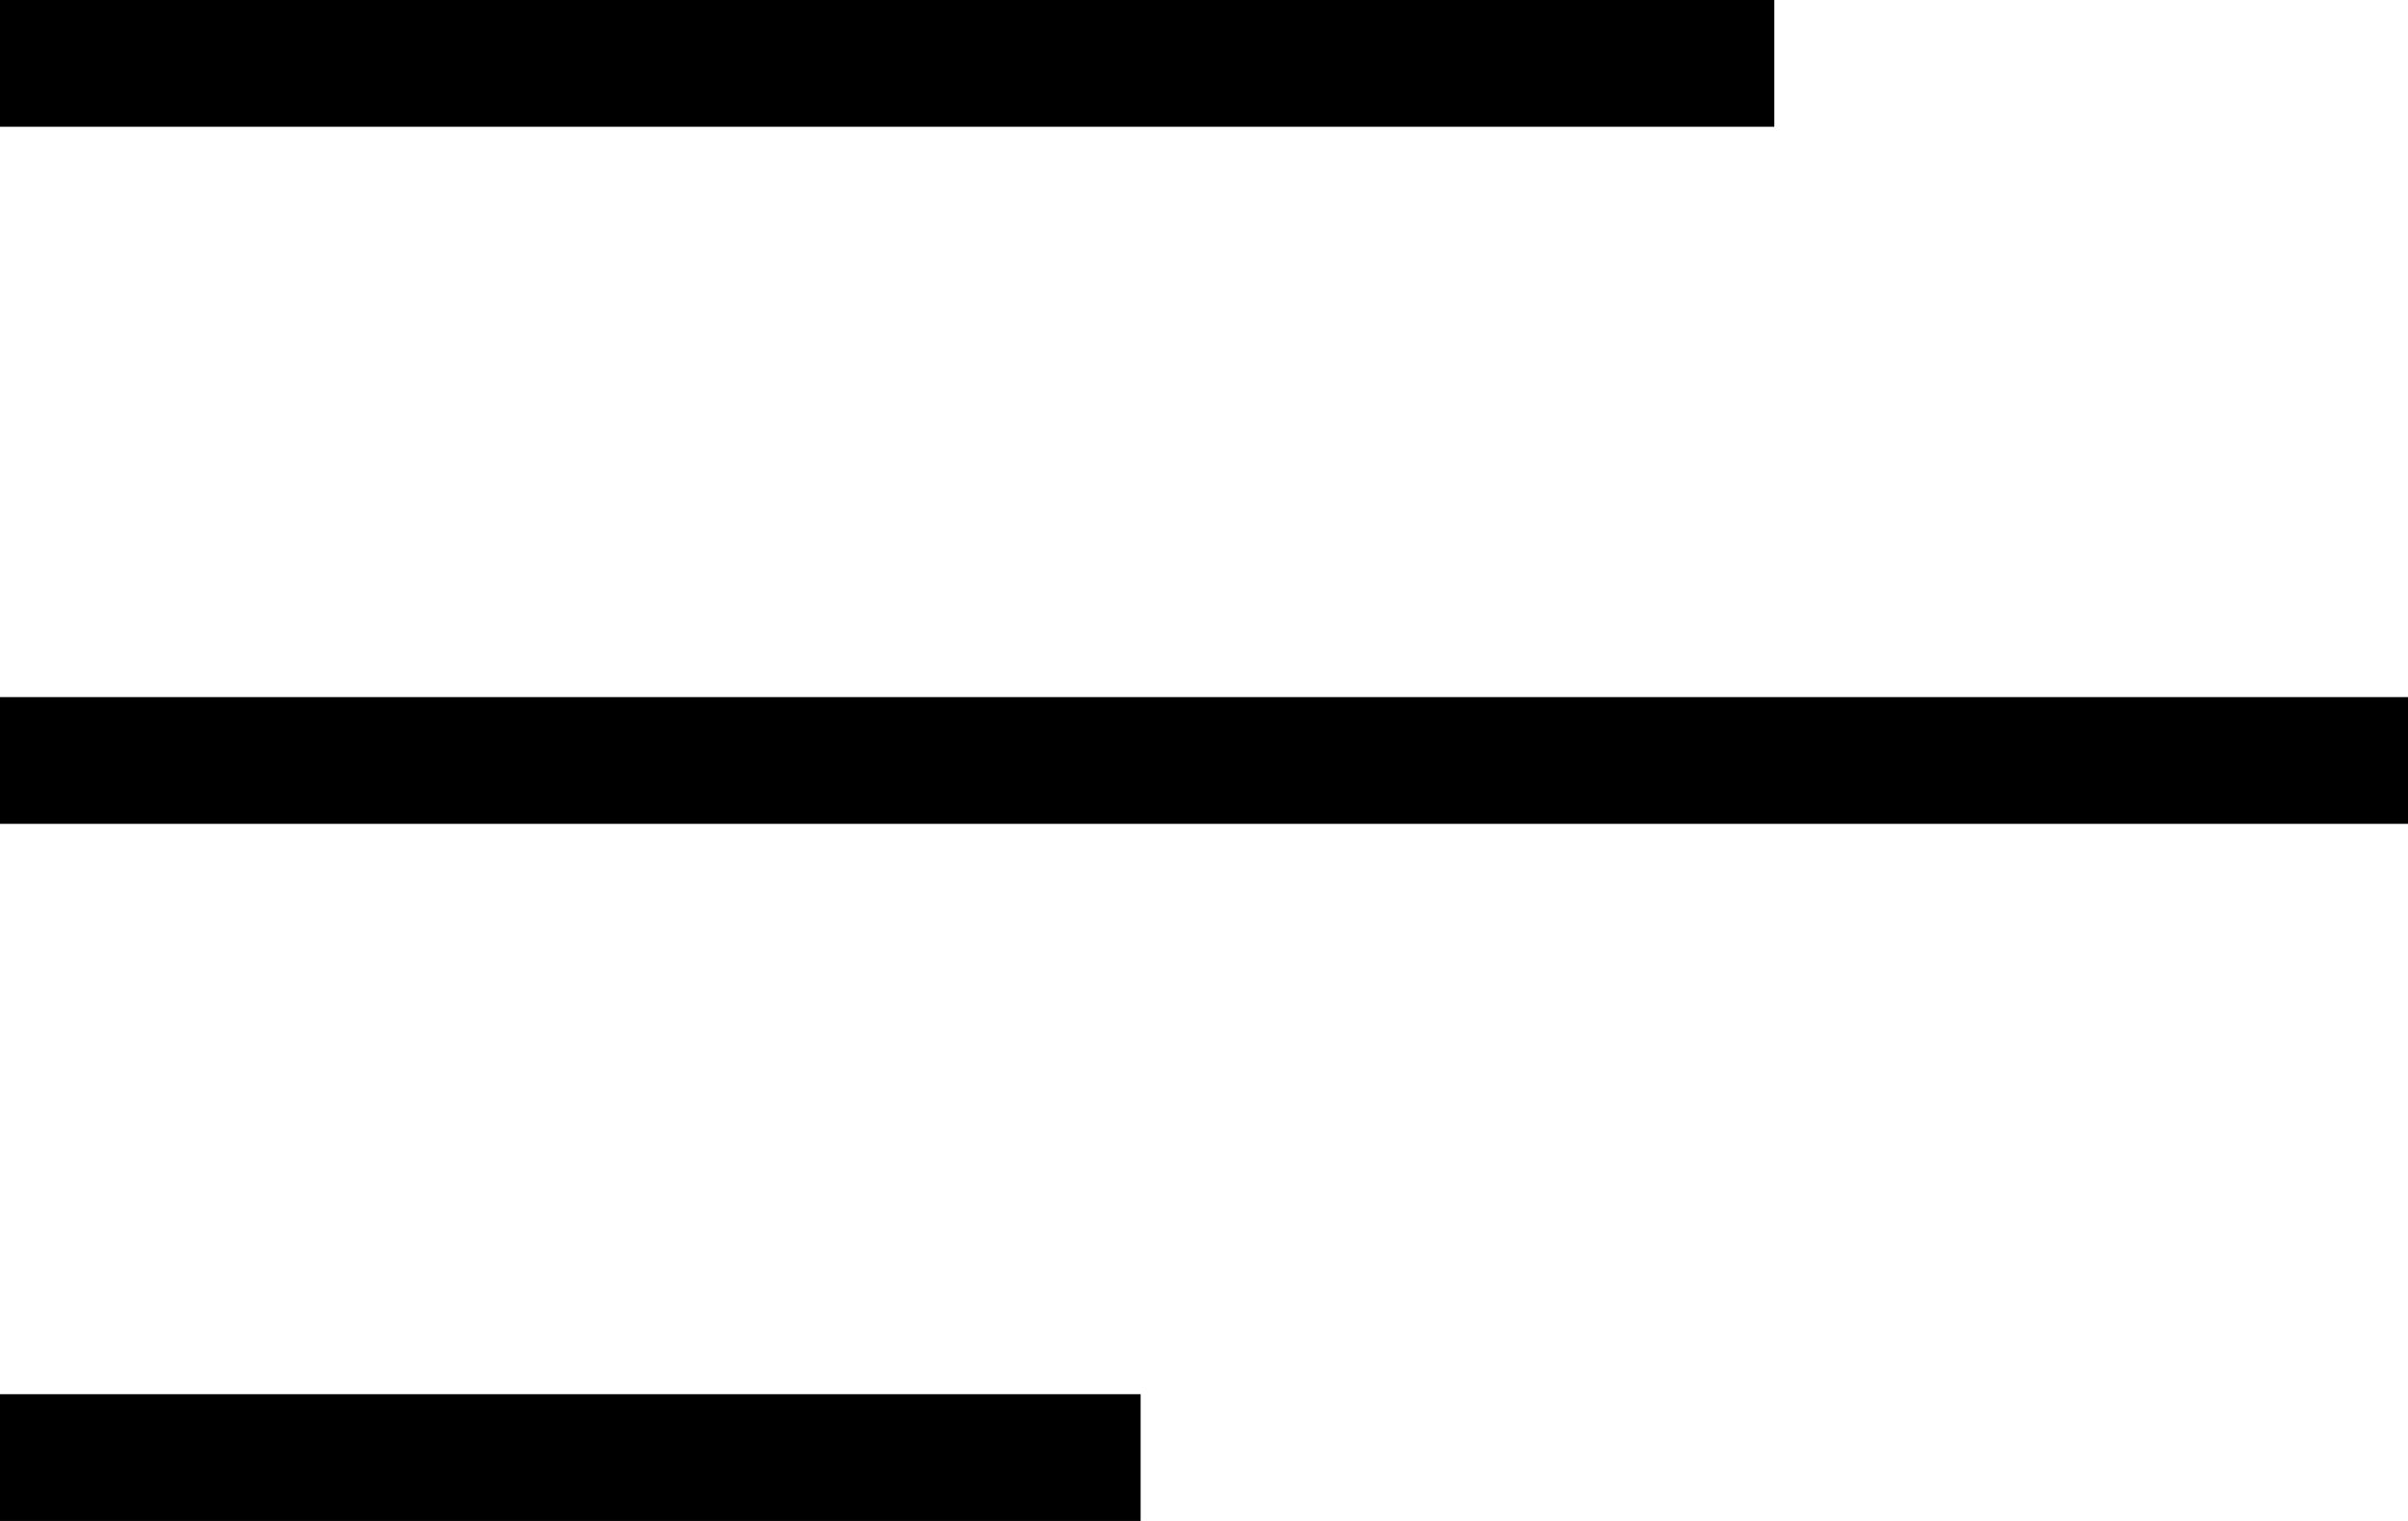
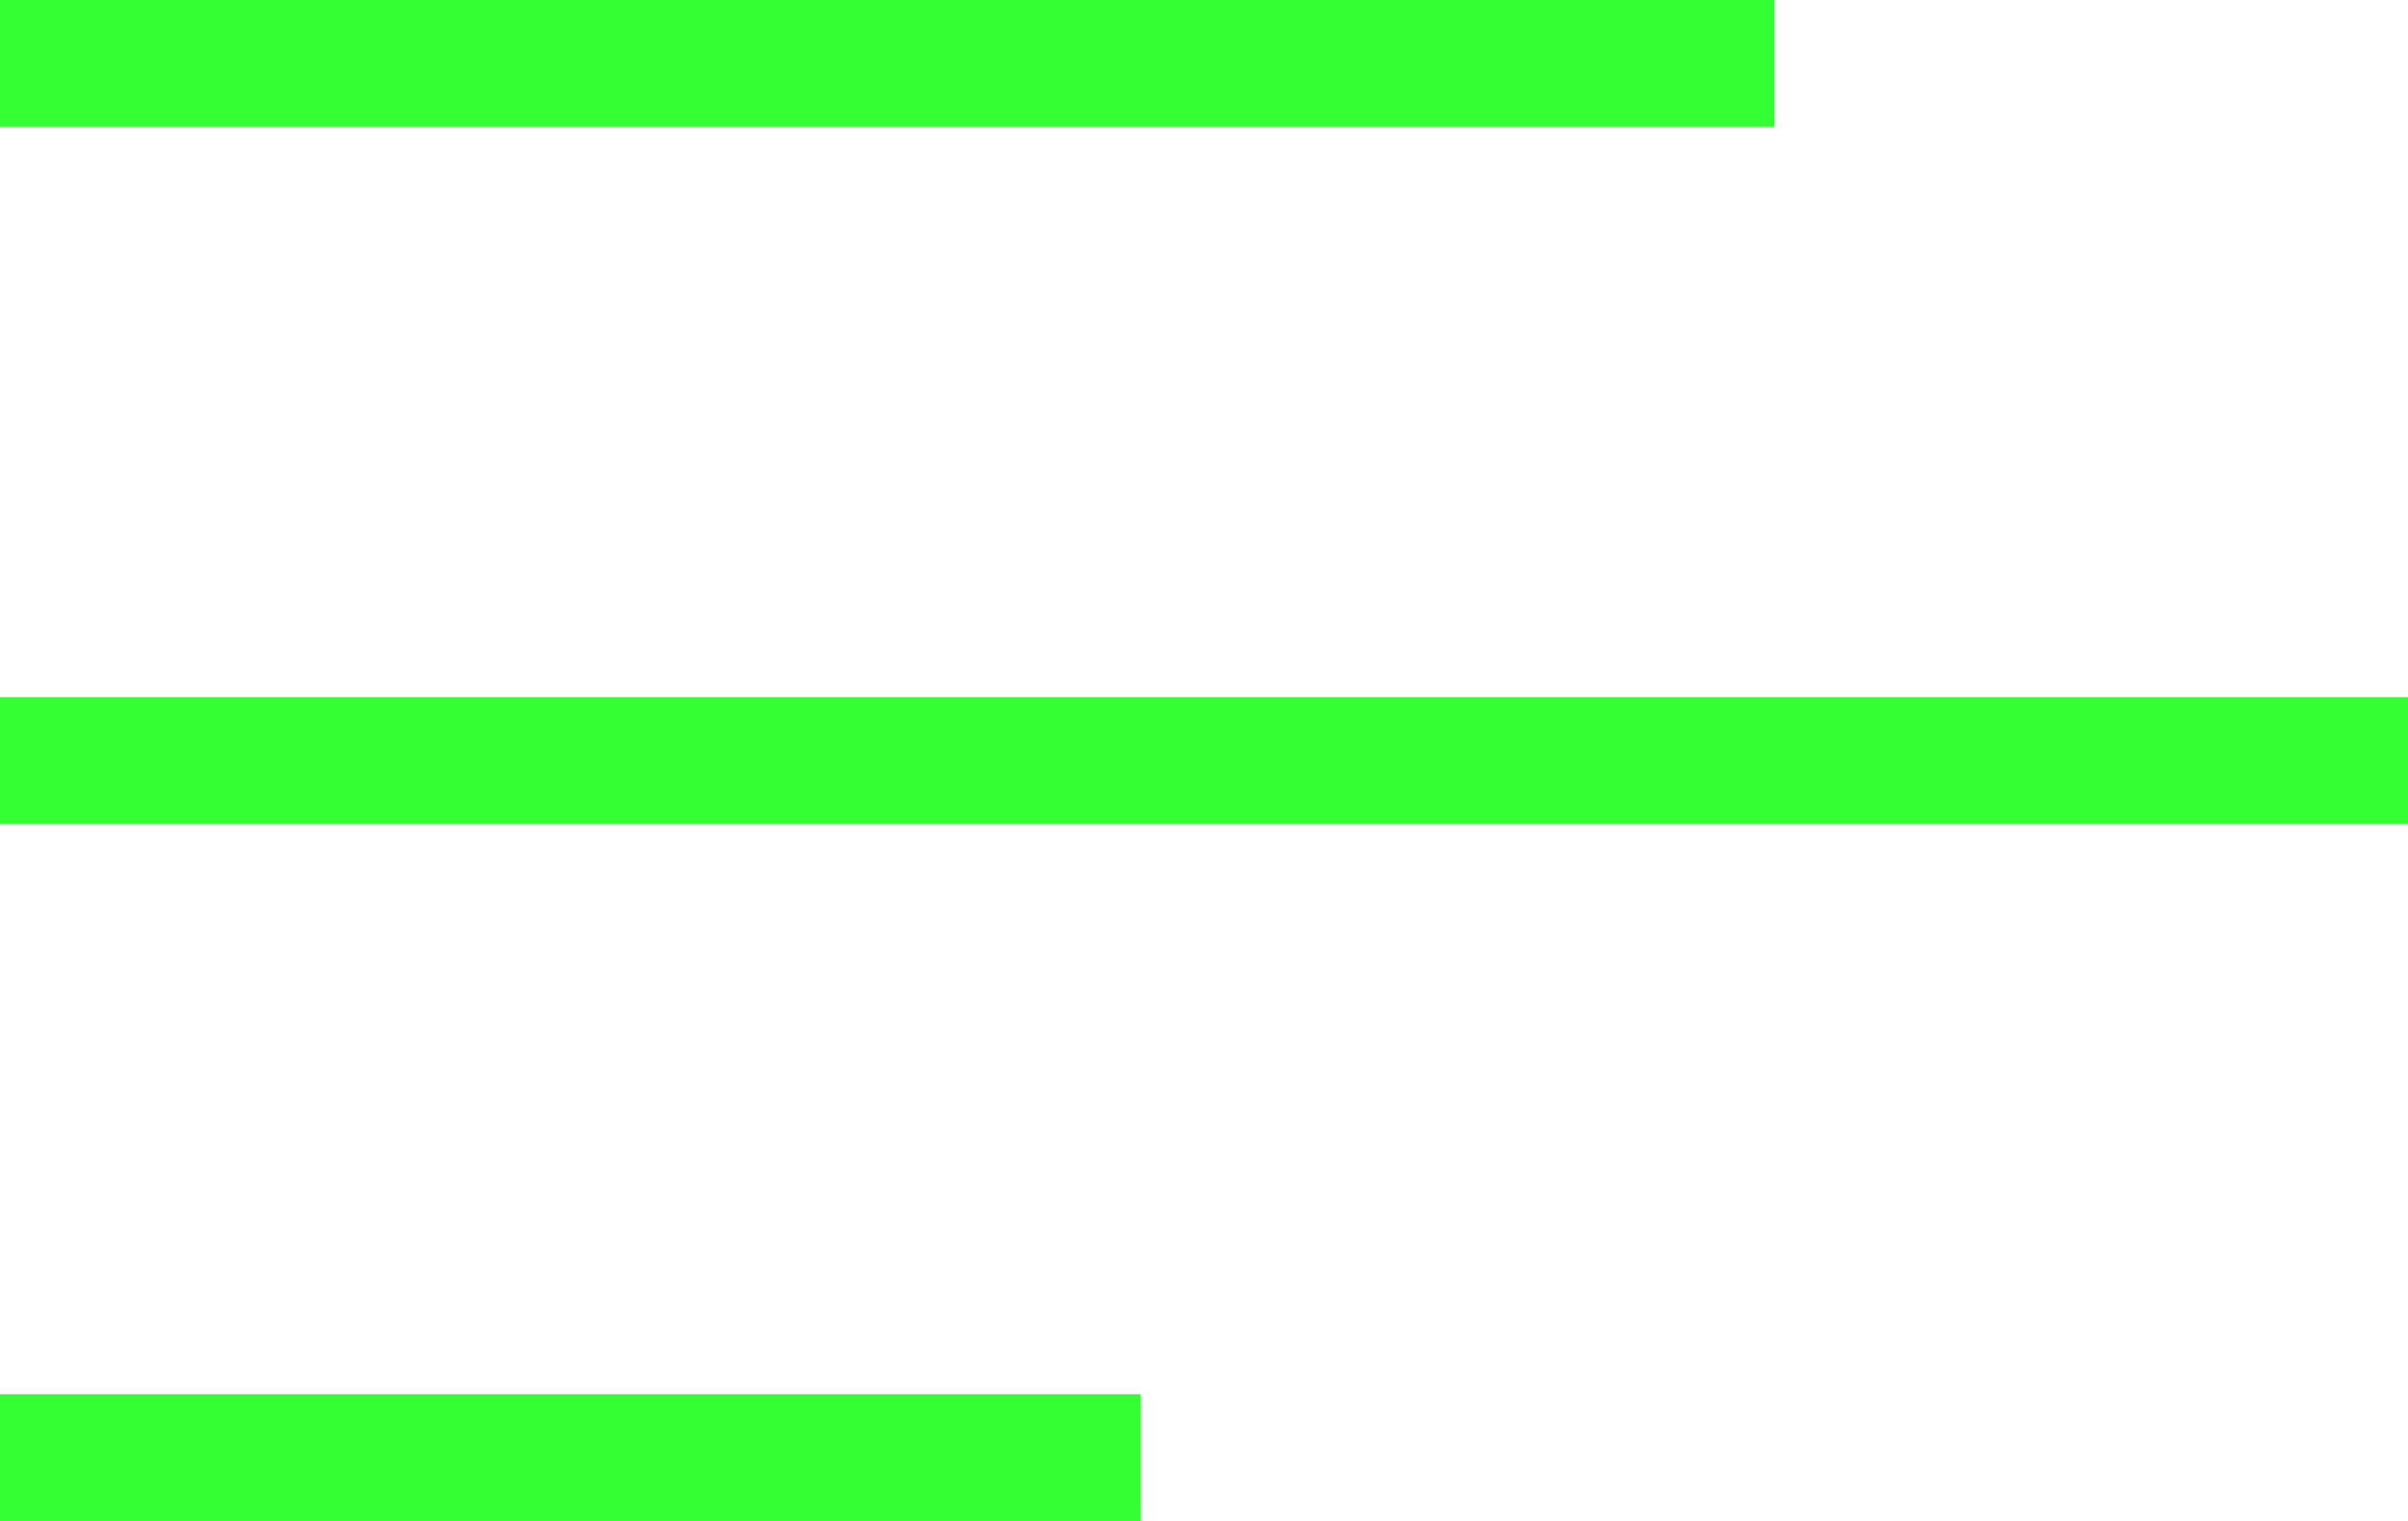
<svg xmlns="http://www.w3.org/2000/svg" width="38" height="24" viewBox="0 0 38 24">
-   <rect x="0" y="0" width="28" height="2" />
-   <rect x="0" y="11" width="38" height="2" />
-   <rect x="0" y="22" width="18" height="2" />
+   <rect x="0" y="0" width="28" height="2" fill="#33FF33" />
+   <rect x="0" y="11" width="38" height="2" fill="#33FF33" />
+   <rect x="0" y="22" width="18" height="2" fill="#33FF33" />
</svg>
